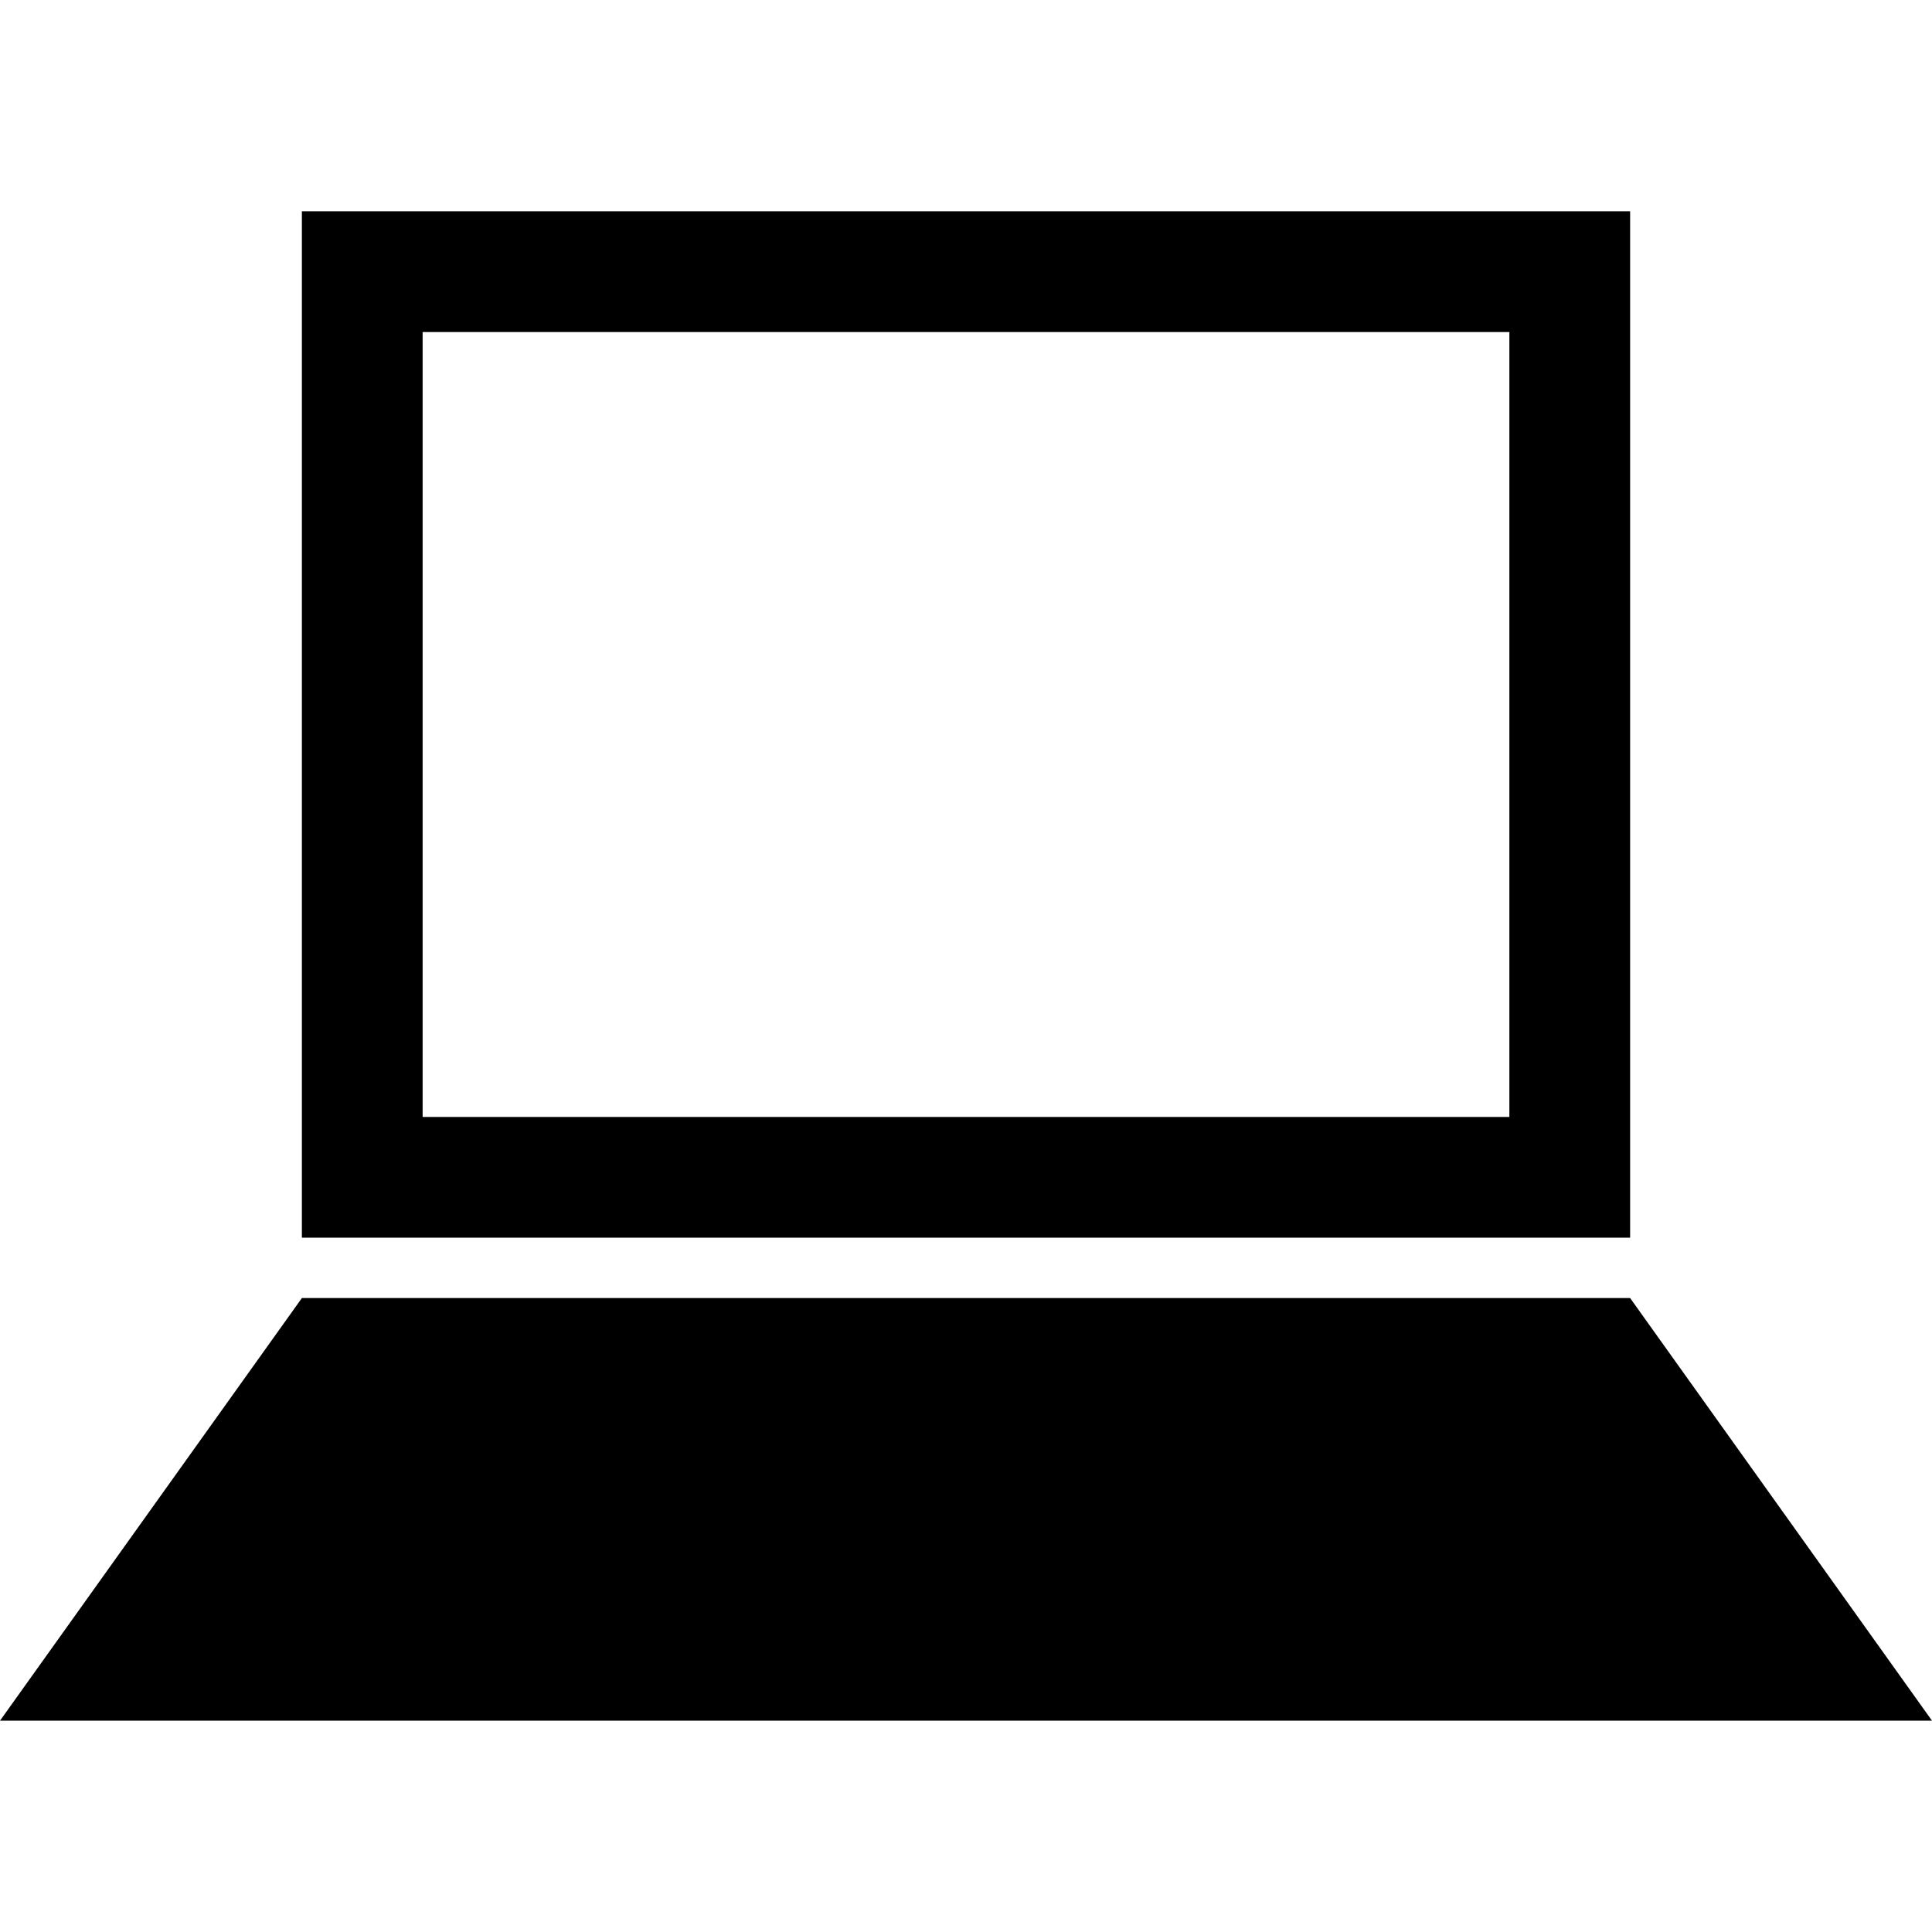
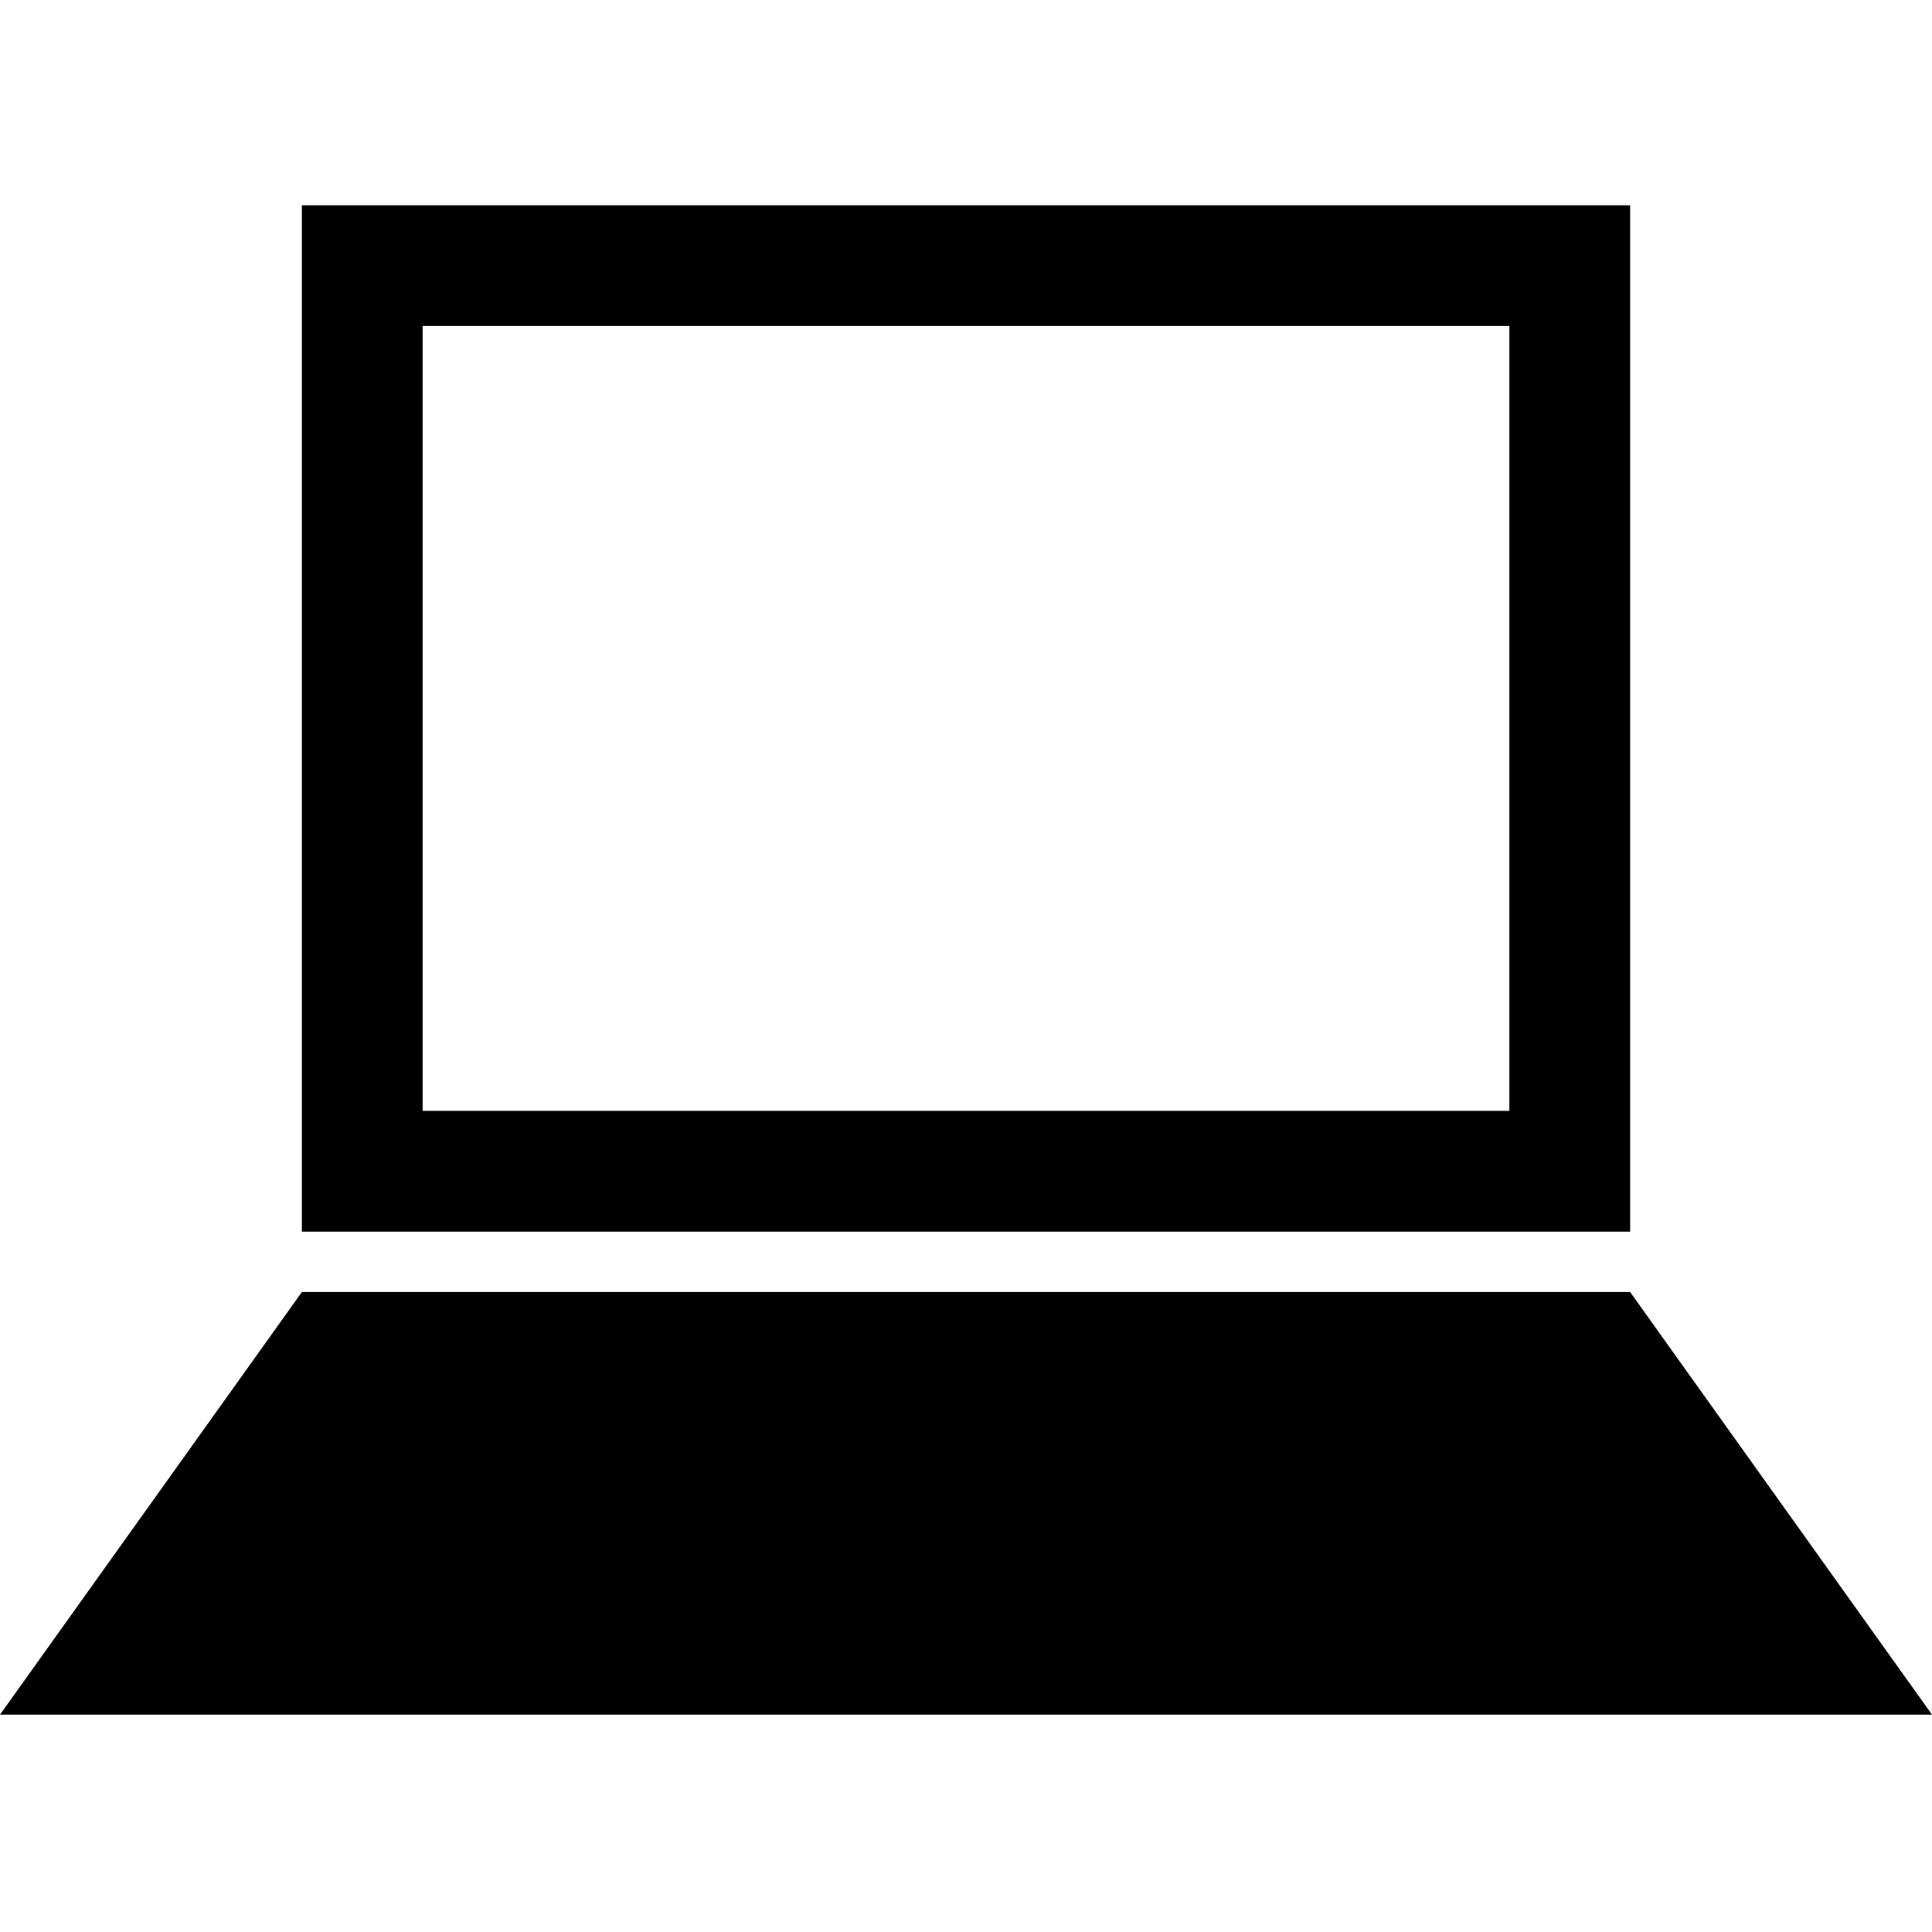
- <svg xmlns="http://www.w3.org/2000/svg" width="16" height="16" viewBox="0 0 16 16" id="svg2" version="1.1">
-   <defs id="defs4" />
-   <g id="layer1" transform="translate(0,-1036.362)">
-     <path style="opacity:1;fill:#000000;fill-opacity:1;stroke:none;stroke-width:10;stroke-linecap:round;stroke-linejoin:round;stroke-miterlimit:4;stroke-dasharray:none;stroke-dashoffset:0;stroke-opacity:1" d="m 2.5,1038.112 0,8.5 11,0 0,-8.5 z m 1,1 9,0 0,6.5 -9,0 z m -1,8 -2.5,3.5 16,0 -2.5,-3.5 z" id="rect4136" />
+ <svg xmlns="http://www.w3.org/2000/svg" id="svg2" height="16" width="16" version="1.1" viewBox="0 0 16 16">
+   <g id="layer1" transform="translate(0 -1036.4)">
+     <path id="rect4136" d="m2.5 1038.1v8.5h11v-8.5zm1 1h9v6.5h-9zm-1 8-2.5 3.5h16l-2.5-3.5z" />
  </g>
</svg>
